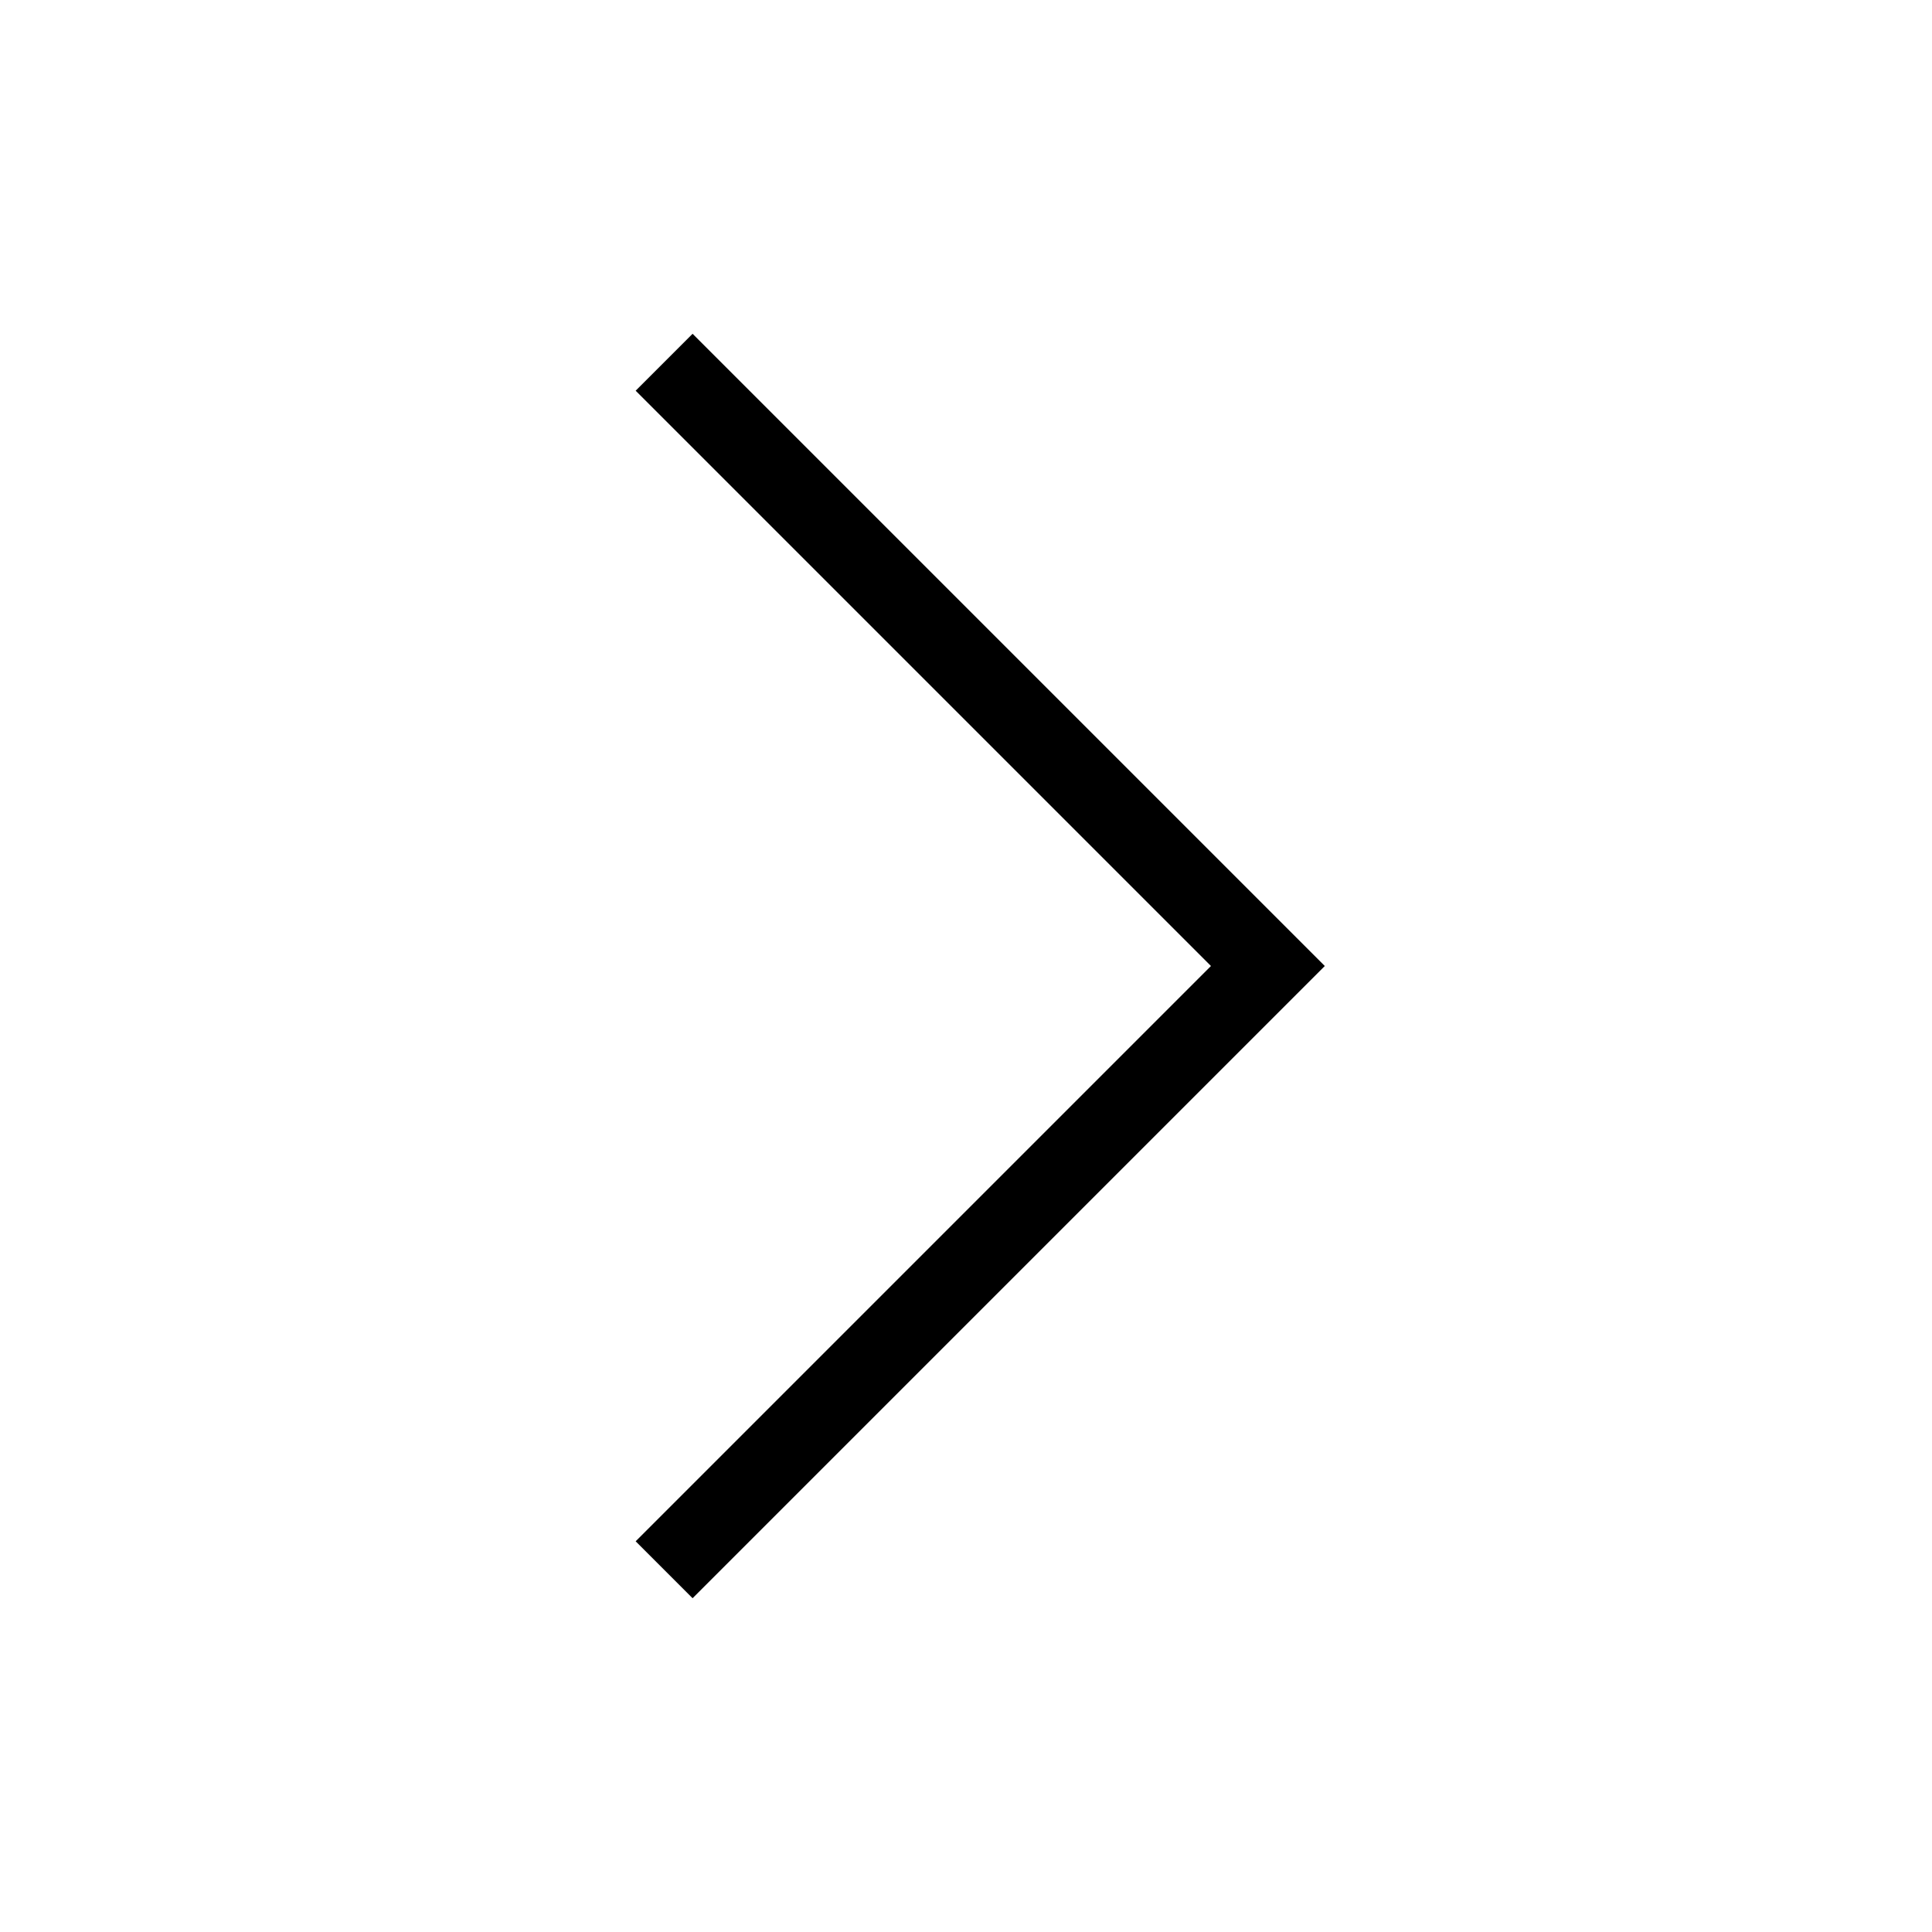
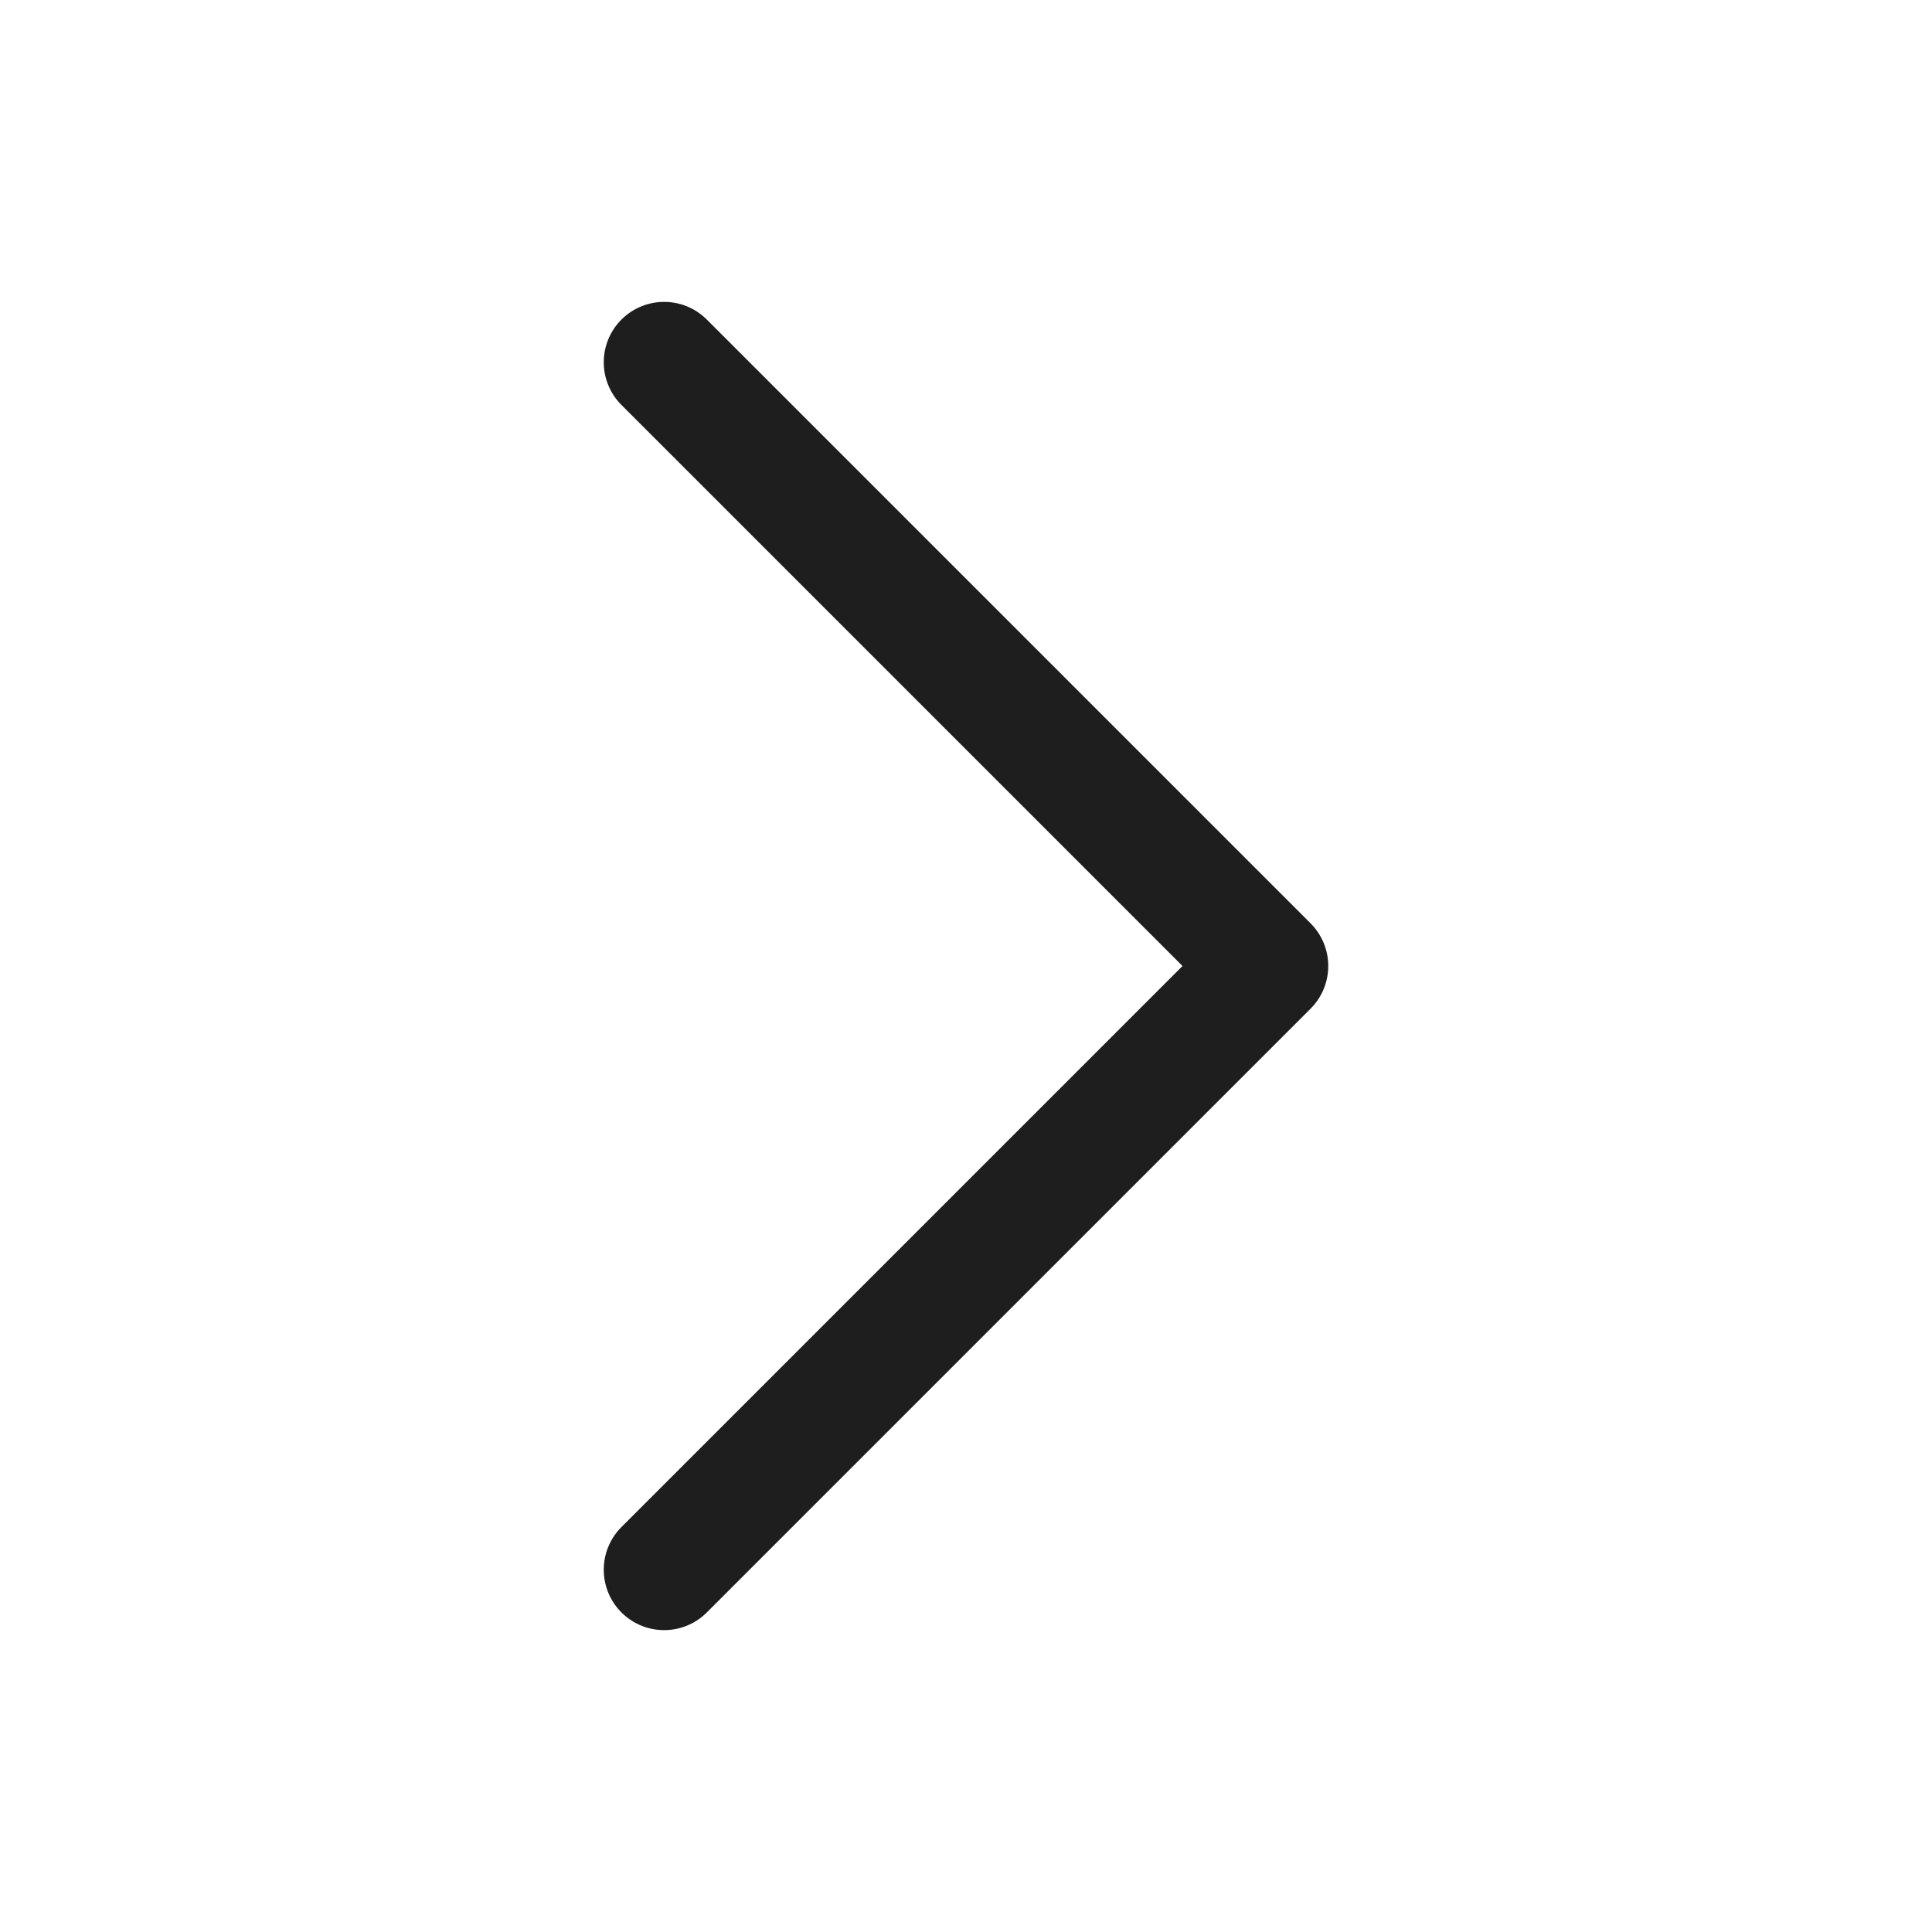
- <svg xmlns="http://www.w3.org/2000/svg" fill="none" viewBox="0 0 24 24" strokeWidth="1.5" stroke="currentColor" className="w-5 h-5">
-   <path strokeLinecap="round" strokeLinejoin="round" d="M8.25 4.5l7.5 7.5-7.5 7.5" />
+ <svg xmlns="http://www.w3.org/2000/svg" width="24" height="24" viewBox="0 0 24 24" fill="none">
+   <path d="M8.25 4.5 15.75 12l-7.5 7.5" stroke="#1E1E1E" stroke-width="1.5" stroke-linecap="round" stroke-linejoin="round" />
</svg>
